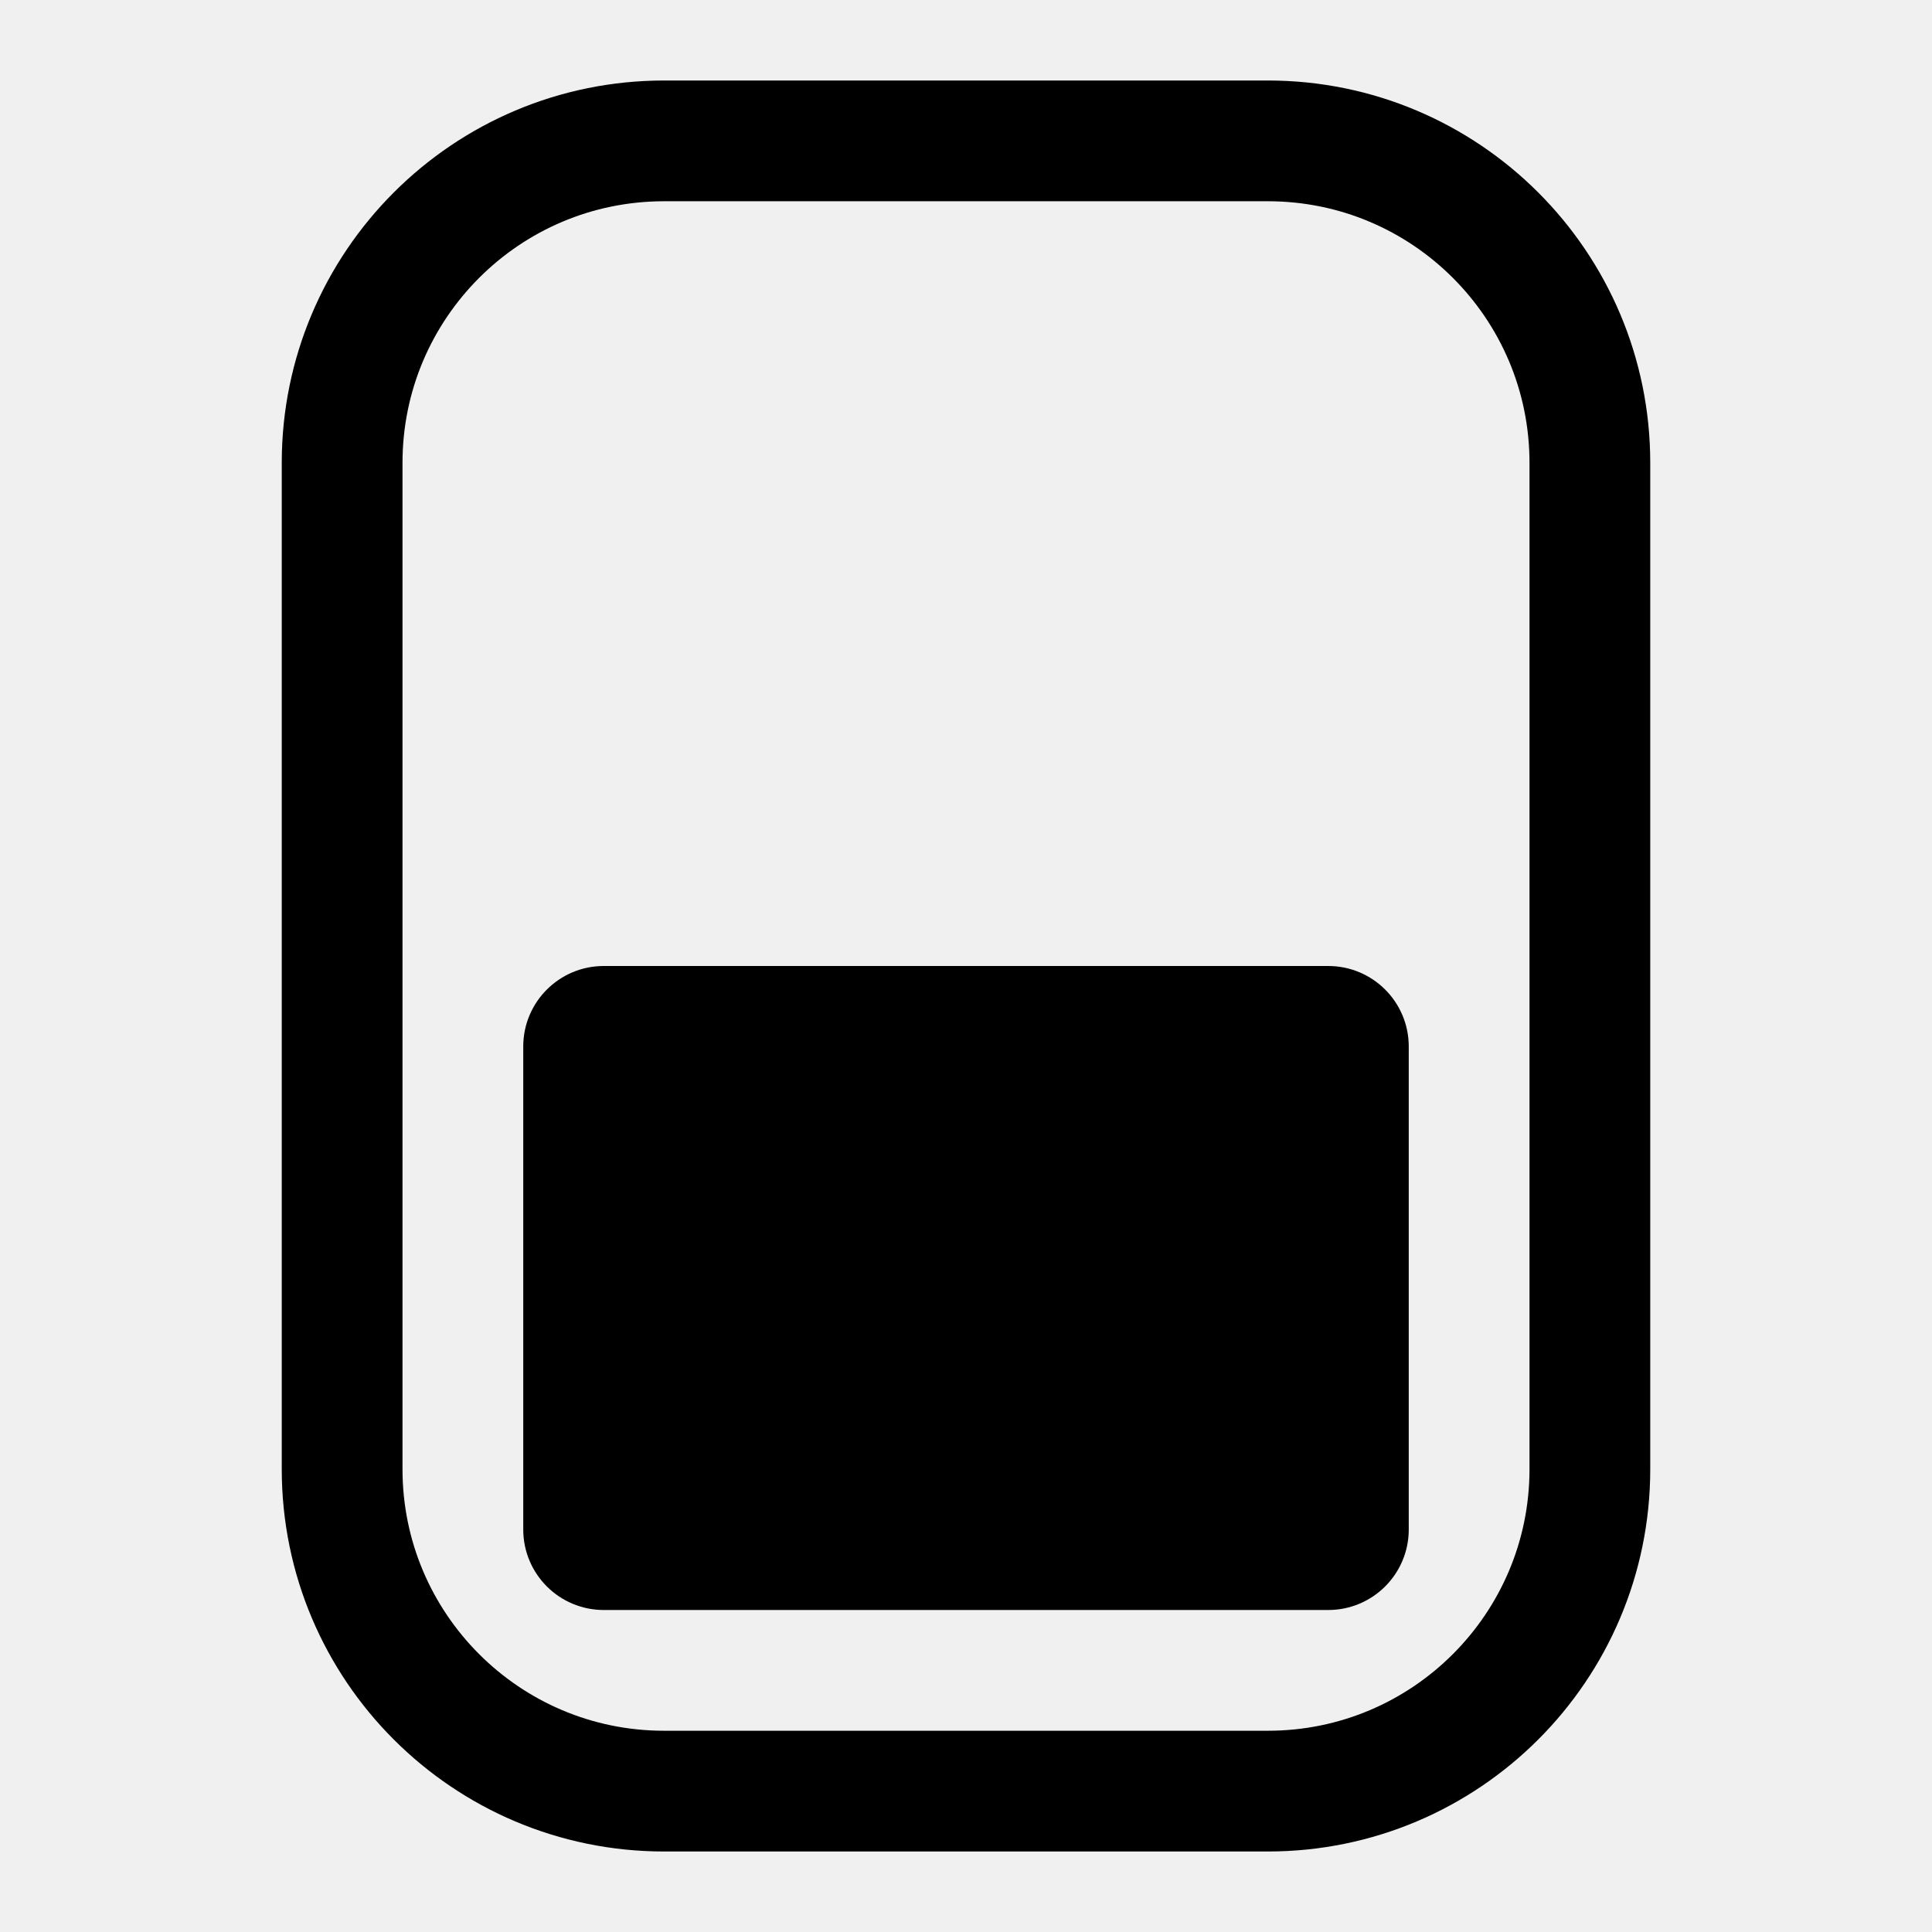
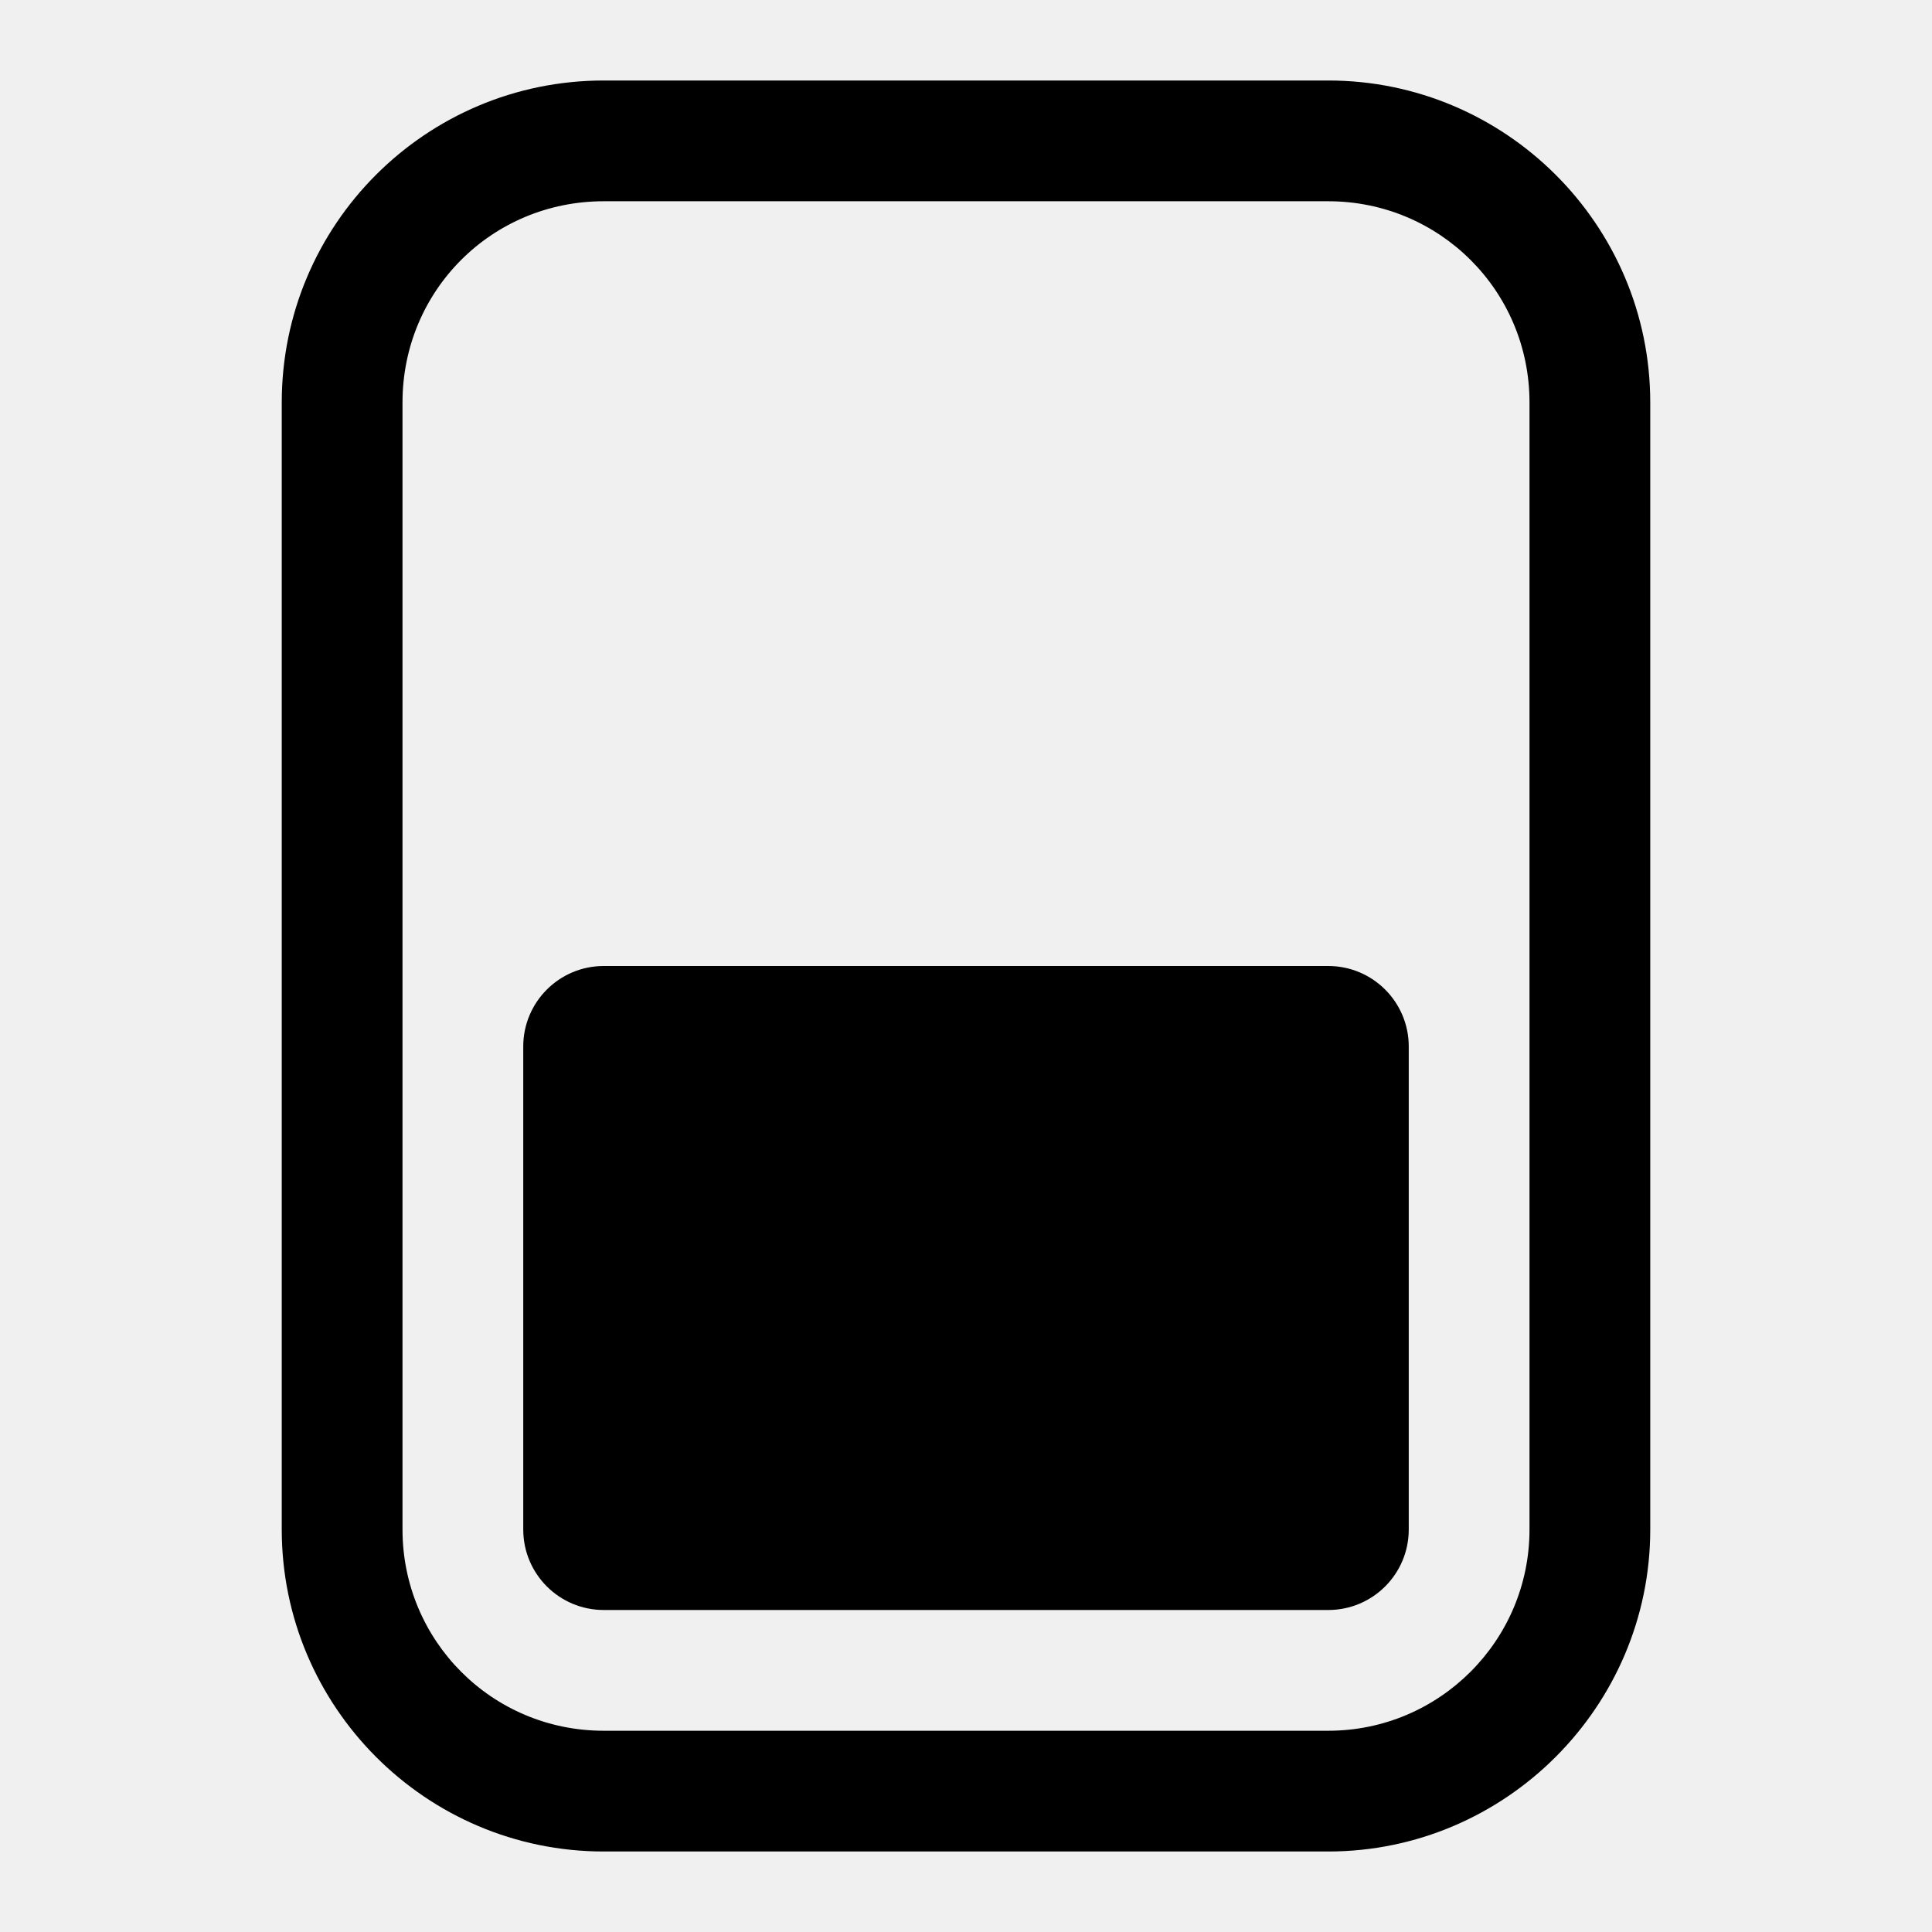
<svg xmlns="http://www.w3.org/2000/svg" width="24" height="24" viewBox="0 0 24 24" fill="none">
  <defs>
-     <clipPath id="clip106_24829">
+     <clipPath id="clip464_24850">
      <rect id="属性 1=.down" width="24" height="24" fill="white" fill-opacity="0" />
    </clipPath>
  </defs>
  <rect id="属性 1=.down" width="24" height="24" fill="#FFFFFF" fill-opacity="0" />
-   <g clip-path="url(#clip106_24829)">
-     <rect id="矩形 1915" x="20.5" y="1" rx="4" width="22" height="17" transform="rotate(90 20.5 1)" fill="#C4C4C4" fill-opacity="0" />
-     <rect id="矩形 1915" x="19.75" y="1.75" rx="4" width="20.5" height="15.5" transform="rotate(90 19.75 1.75)" stroke="#000000" stroke-opacity="1" stroke-width="1.5" stroke-linejoin="round" />
+   <g clip-path="url(#clip464_24850)">
+     <path id="矩形 1915 (边框)" d="M16.5 23C18.7 23 20.5 21.2 20.5 19L20.5 5C20.5 2.79 18.7 1 16.5 1L7.5 1C5.29 1 3.5 2.79 3.5 5L3.5 19C3.5 21.2 5.29 23 7.5 23L16.5 23ZM16.5 21.5C17.88 21.5 19 20.38 19 19L19 5C19 3.61 17.88 2.5 16.5 2.5L7.5 2.5C6.11 2.5 5 3.61 5 5L5 19C5 20.38 6.11 21.5 7.5 21.5L16.5 21.5Z" fill="#000000" fill-opacity="1" fill-rule="evenodd" />
    <rect id="矩形 1968" x="17.5" y="12" rx="1" width="8" height="11" transform="rotate(90 17.5 12)" fill="#000000" fill-opacity="1" />
  </g>
</svg>
